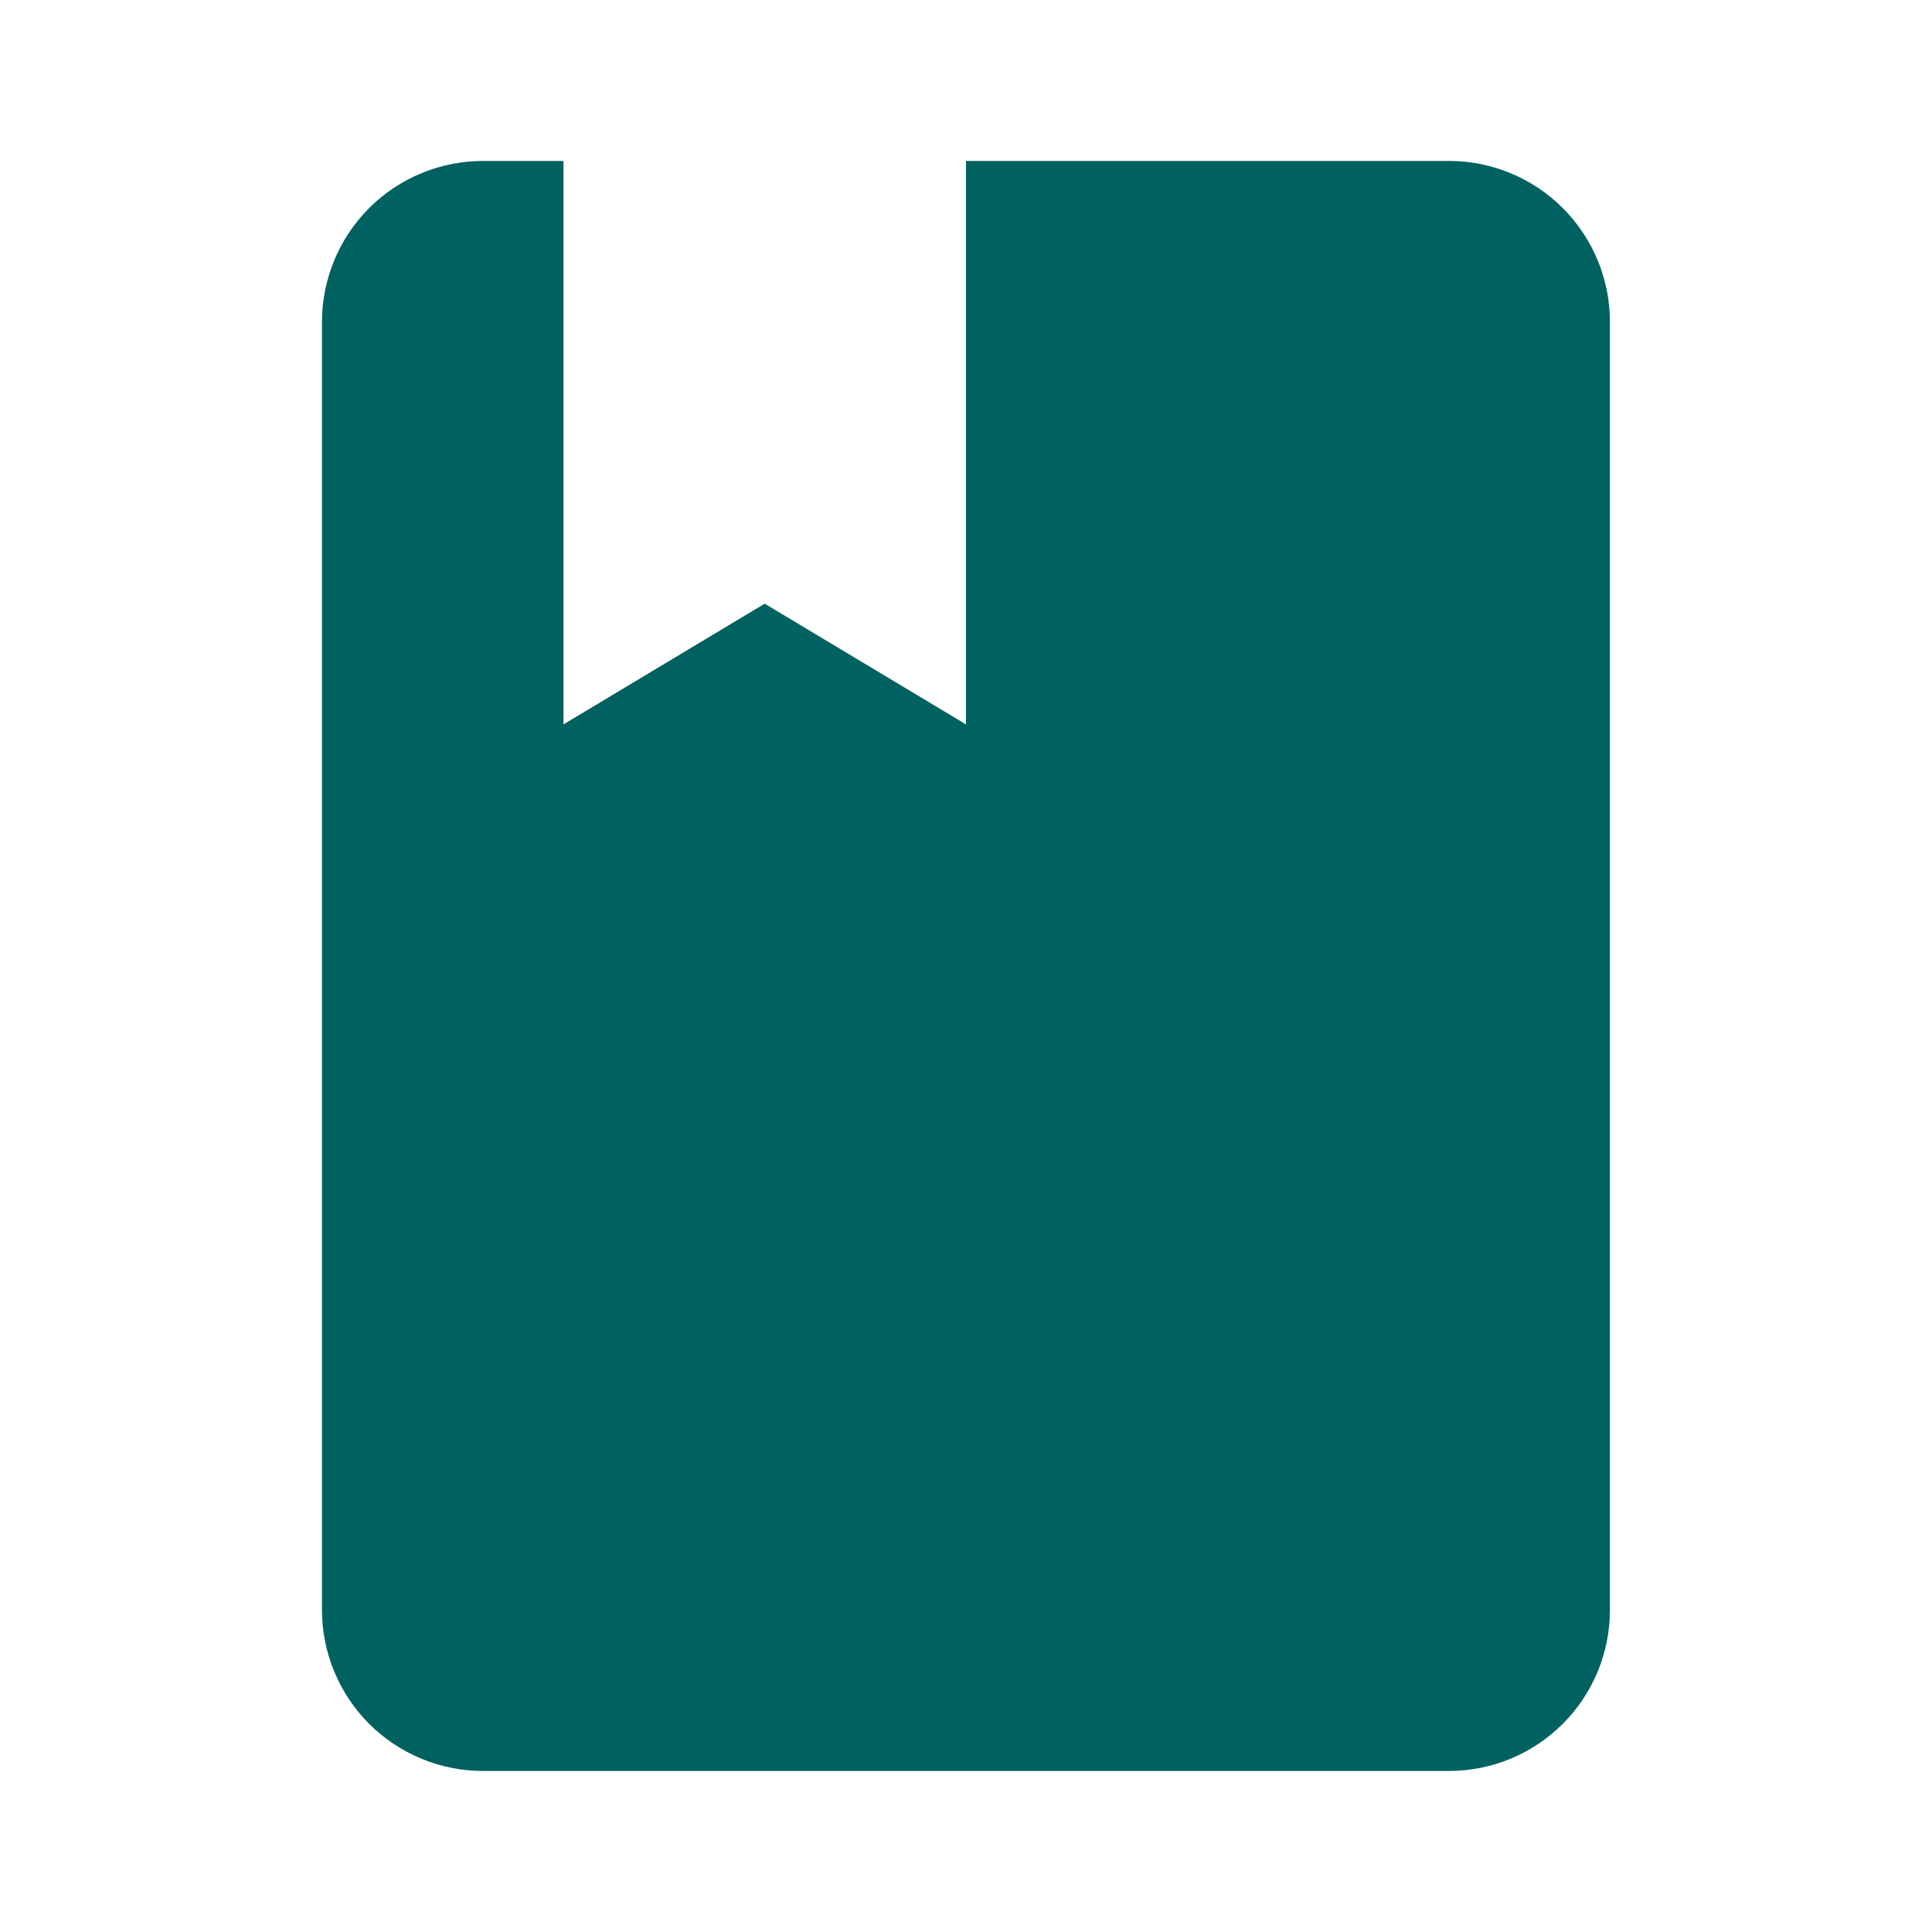
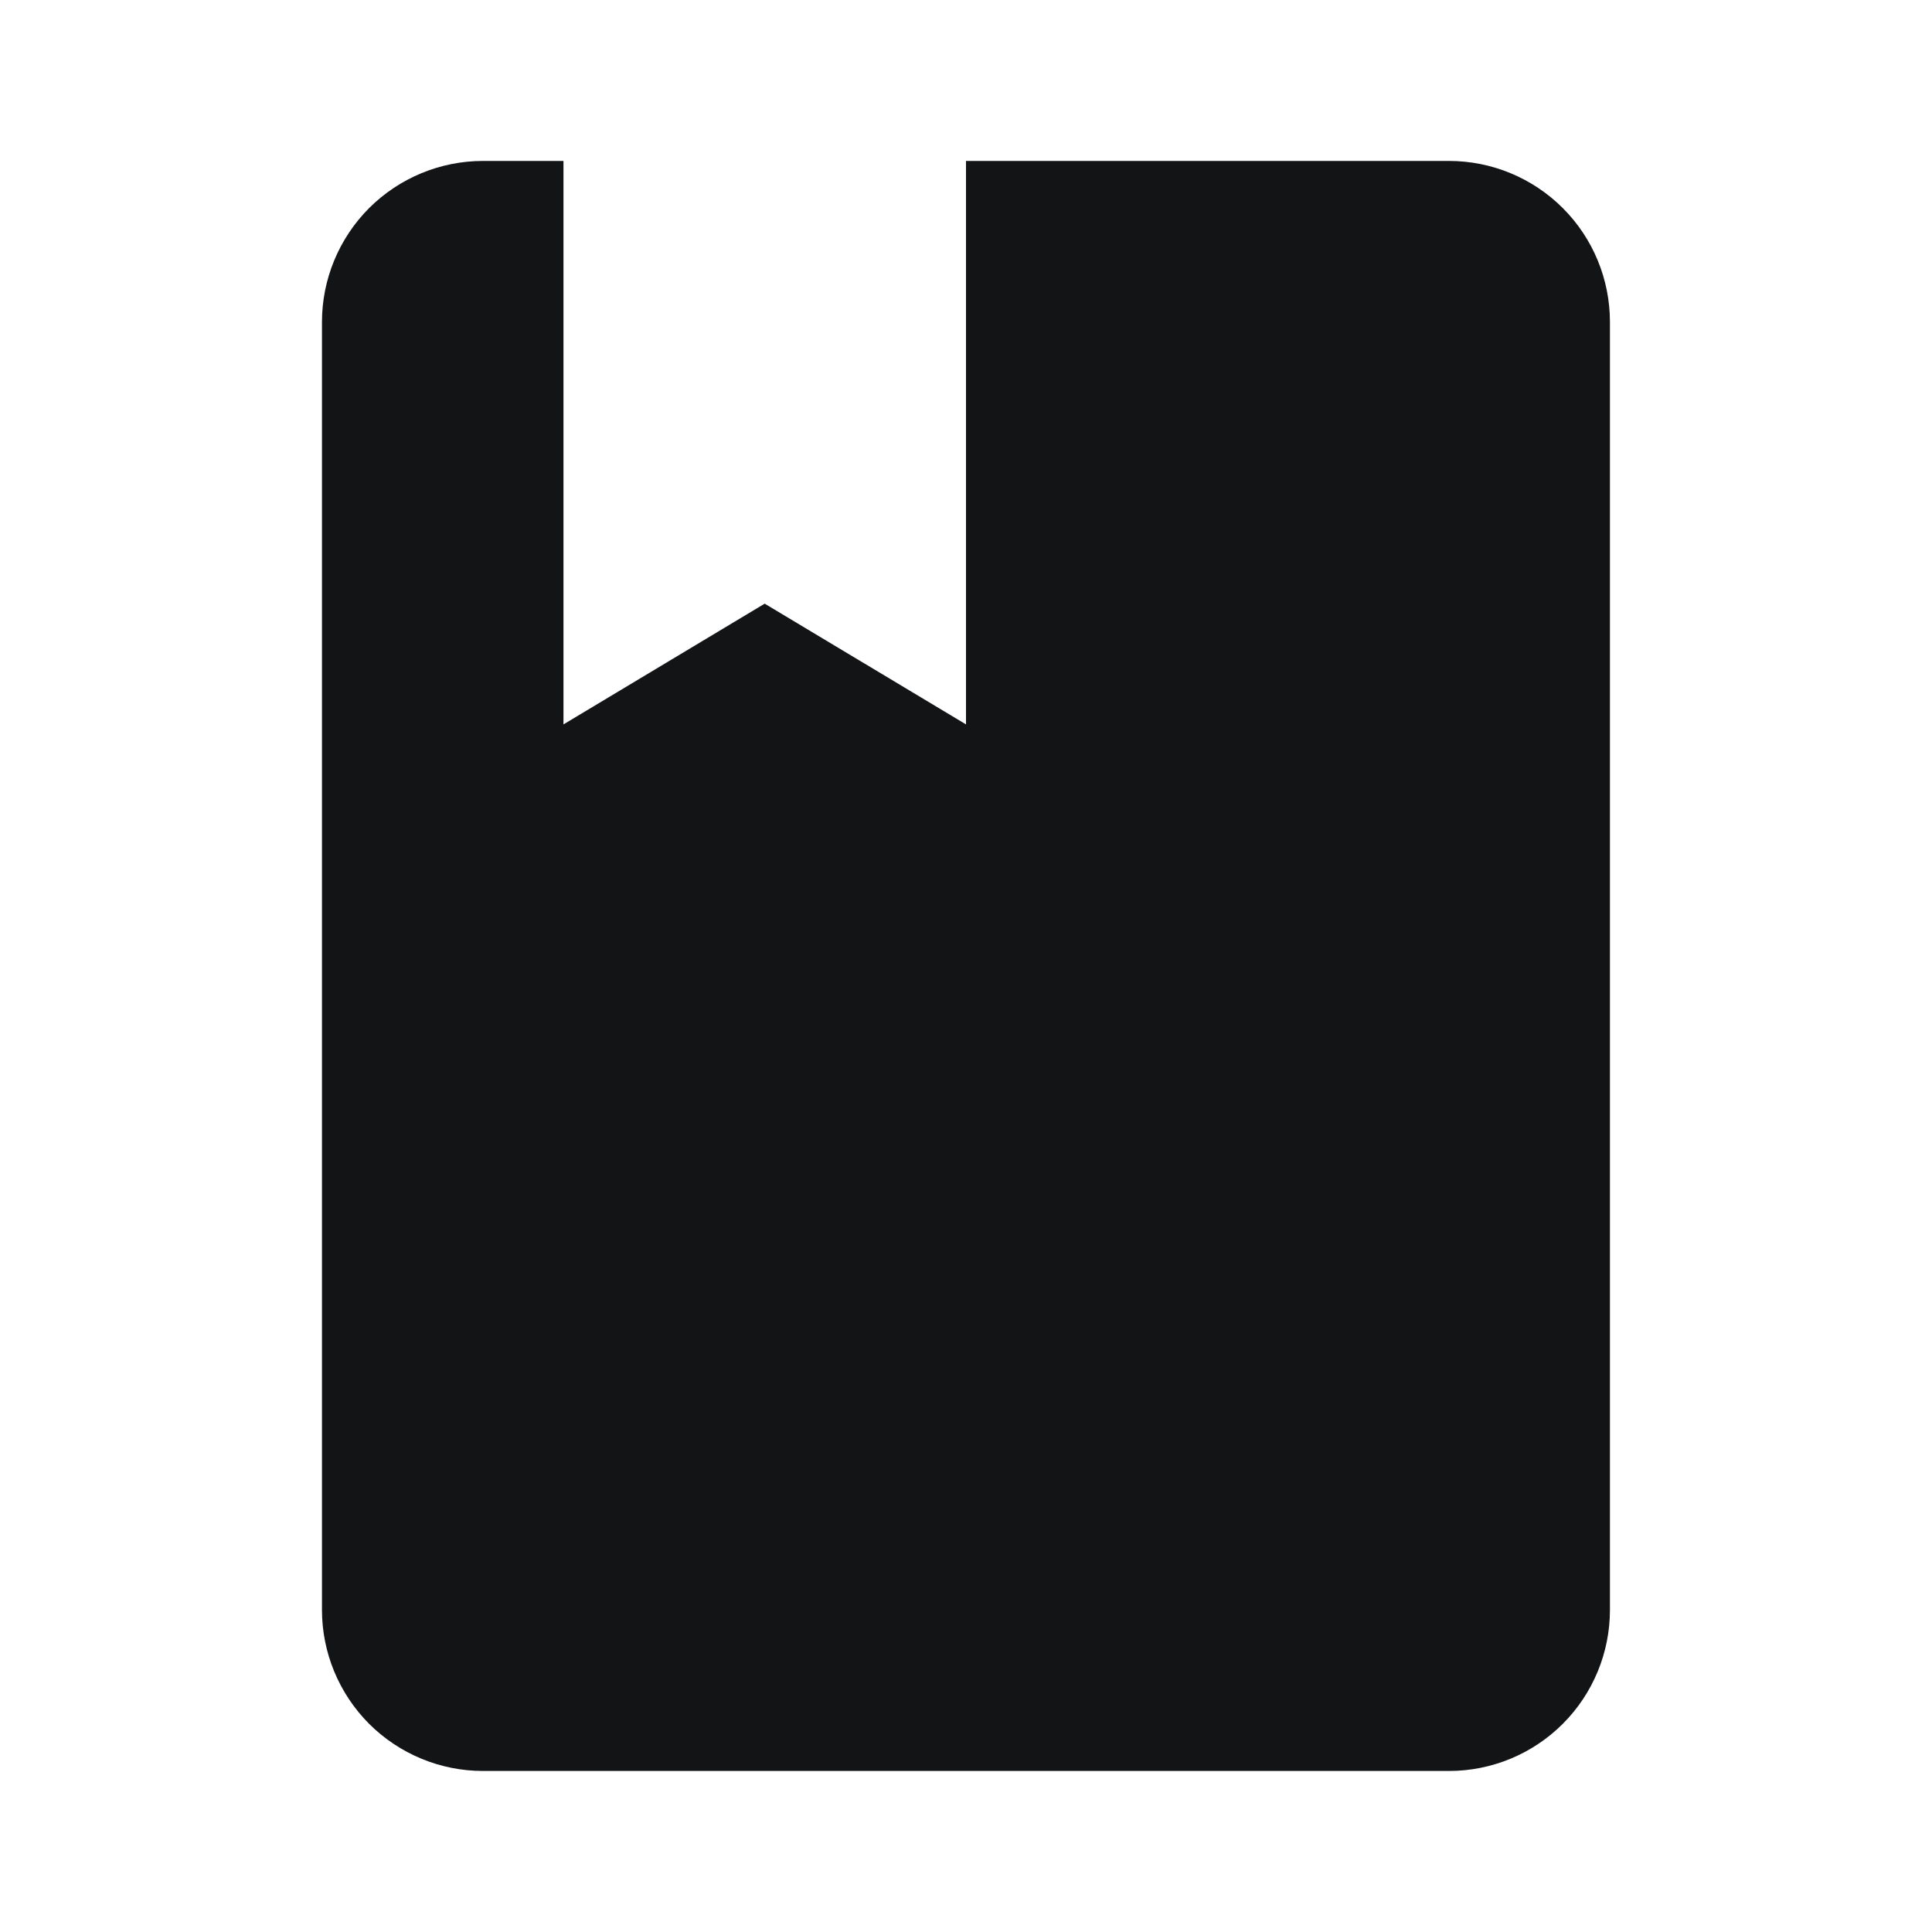
<svg xmlns="http://www.w3.org/2000/svg" width="20" height="20" viewBox="0 0 20 20" fill="none">
-   <path d="M15 18.333C15.442 18.333 15.866 18.157 16.178 17.845C16.491 17.532 16.666 17.108 16.666 16.666V3.333C16.666 2.891 16.491 2.467 16.178 2.154C15.866 1.842 15.442 1.666 15 1.666H10V7.499L7.916 6.249L5.833 7.499V1.666H5C4.558 1.666 4.134 1.842 3.821 2.154C3.509 2.467 3.333 2.891 3.333 3.333V16.666C3.333 17.108 3.509 17.532 3.821 17.845C4.134 18.157 4.558 18.333 5 18.333H15Z" fill="#006161" />
+   <path d="M15 18.333C15.442 18.333 15.866 18.157 16.178 17.845C16.491 17.532 16.666 17.108 16.666 16.666V3.333C16.666 2.891 16.491 2.467 16.178 2.154C15.866 1.842 15.442 1.666 15 1.666H10V7.499L7.916 6.249L5.833 7.499V1.666H5C4.558 1.666 4.134 1.842 3.821 2.154C3.509 2.467 3.333 2.891 3.333 3.333V16.666C3.333 17.108 3.509 17.532 3.821 17.845C4.134 18.157 4.558 18.333 5 18.333H15Z" fill="#131416" />
</svg>
